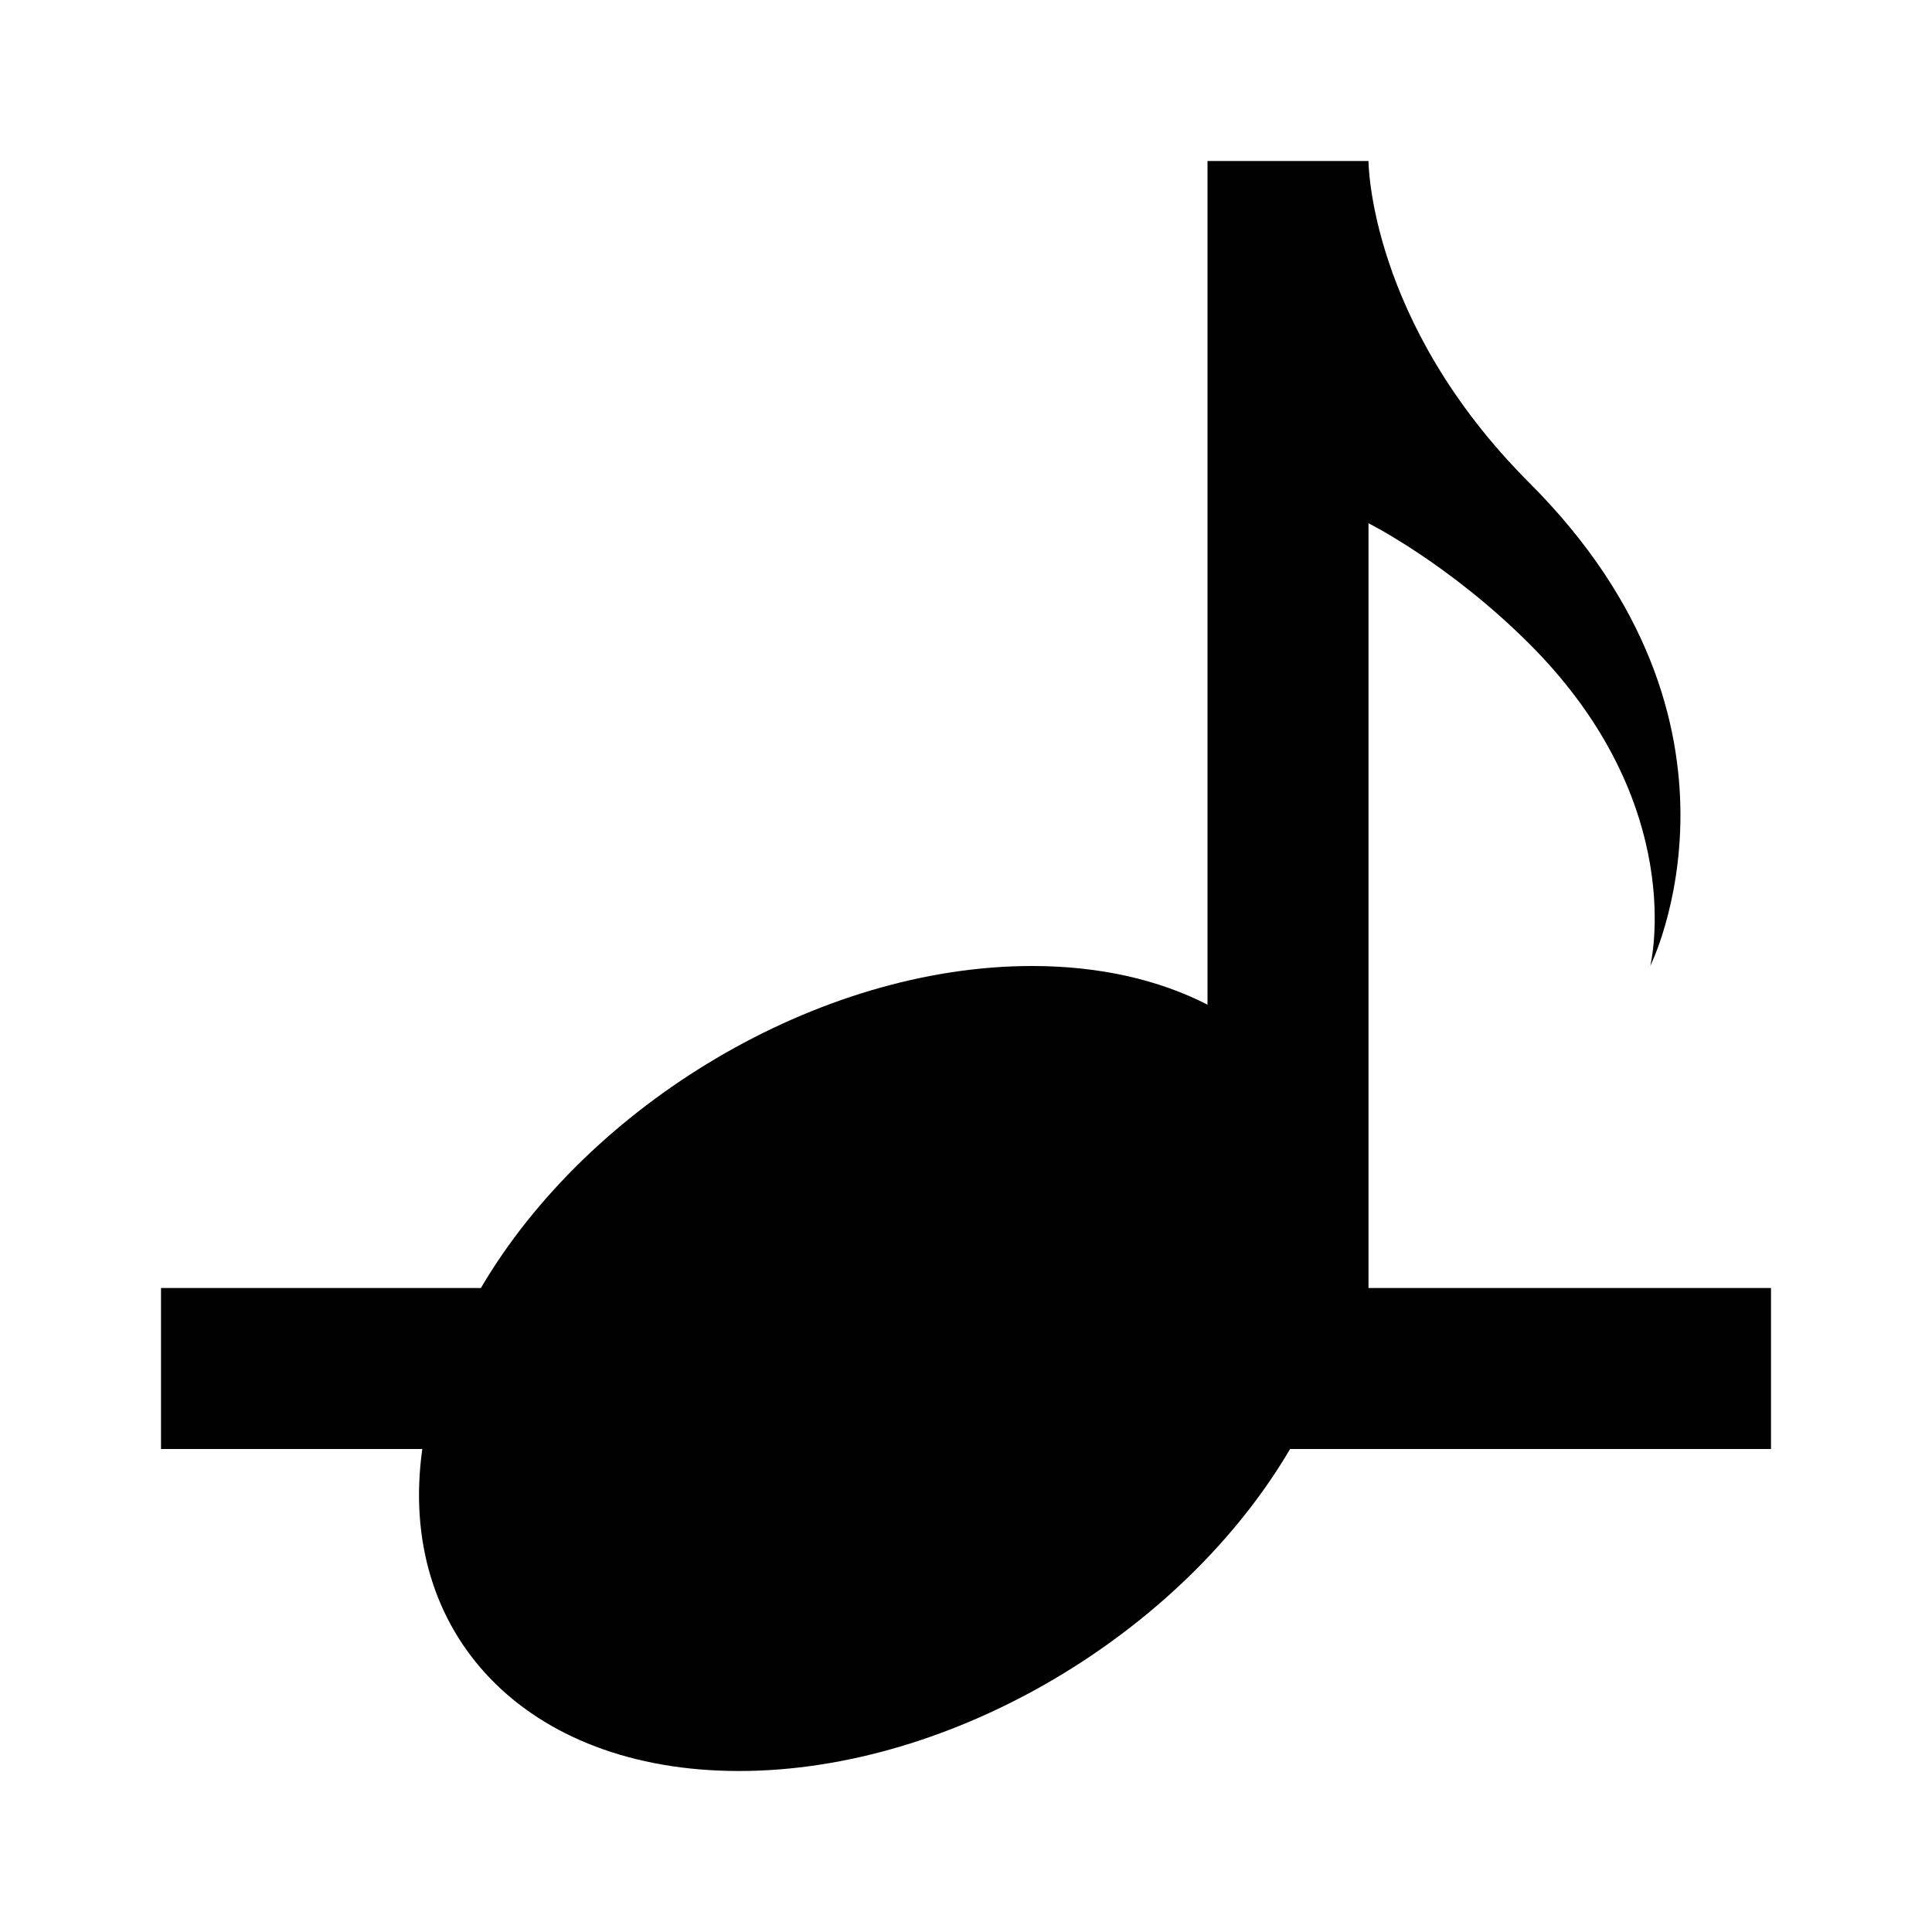
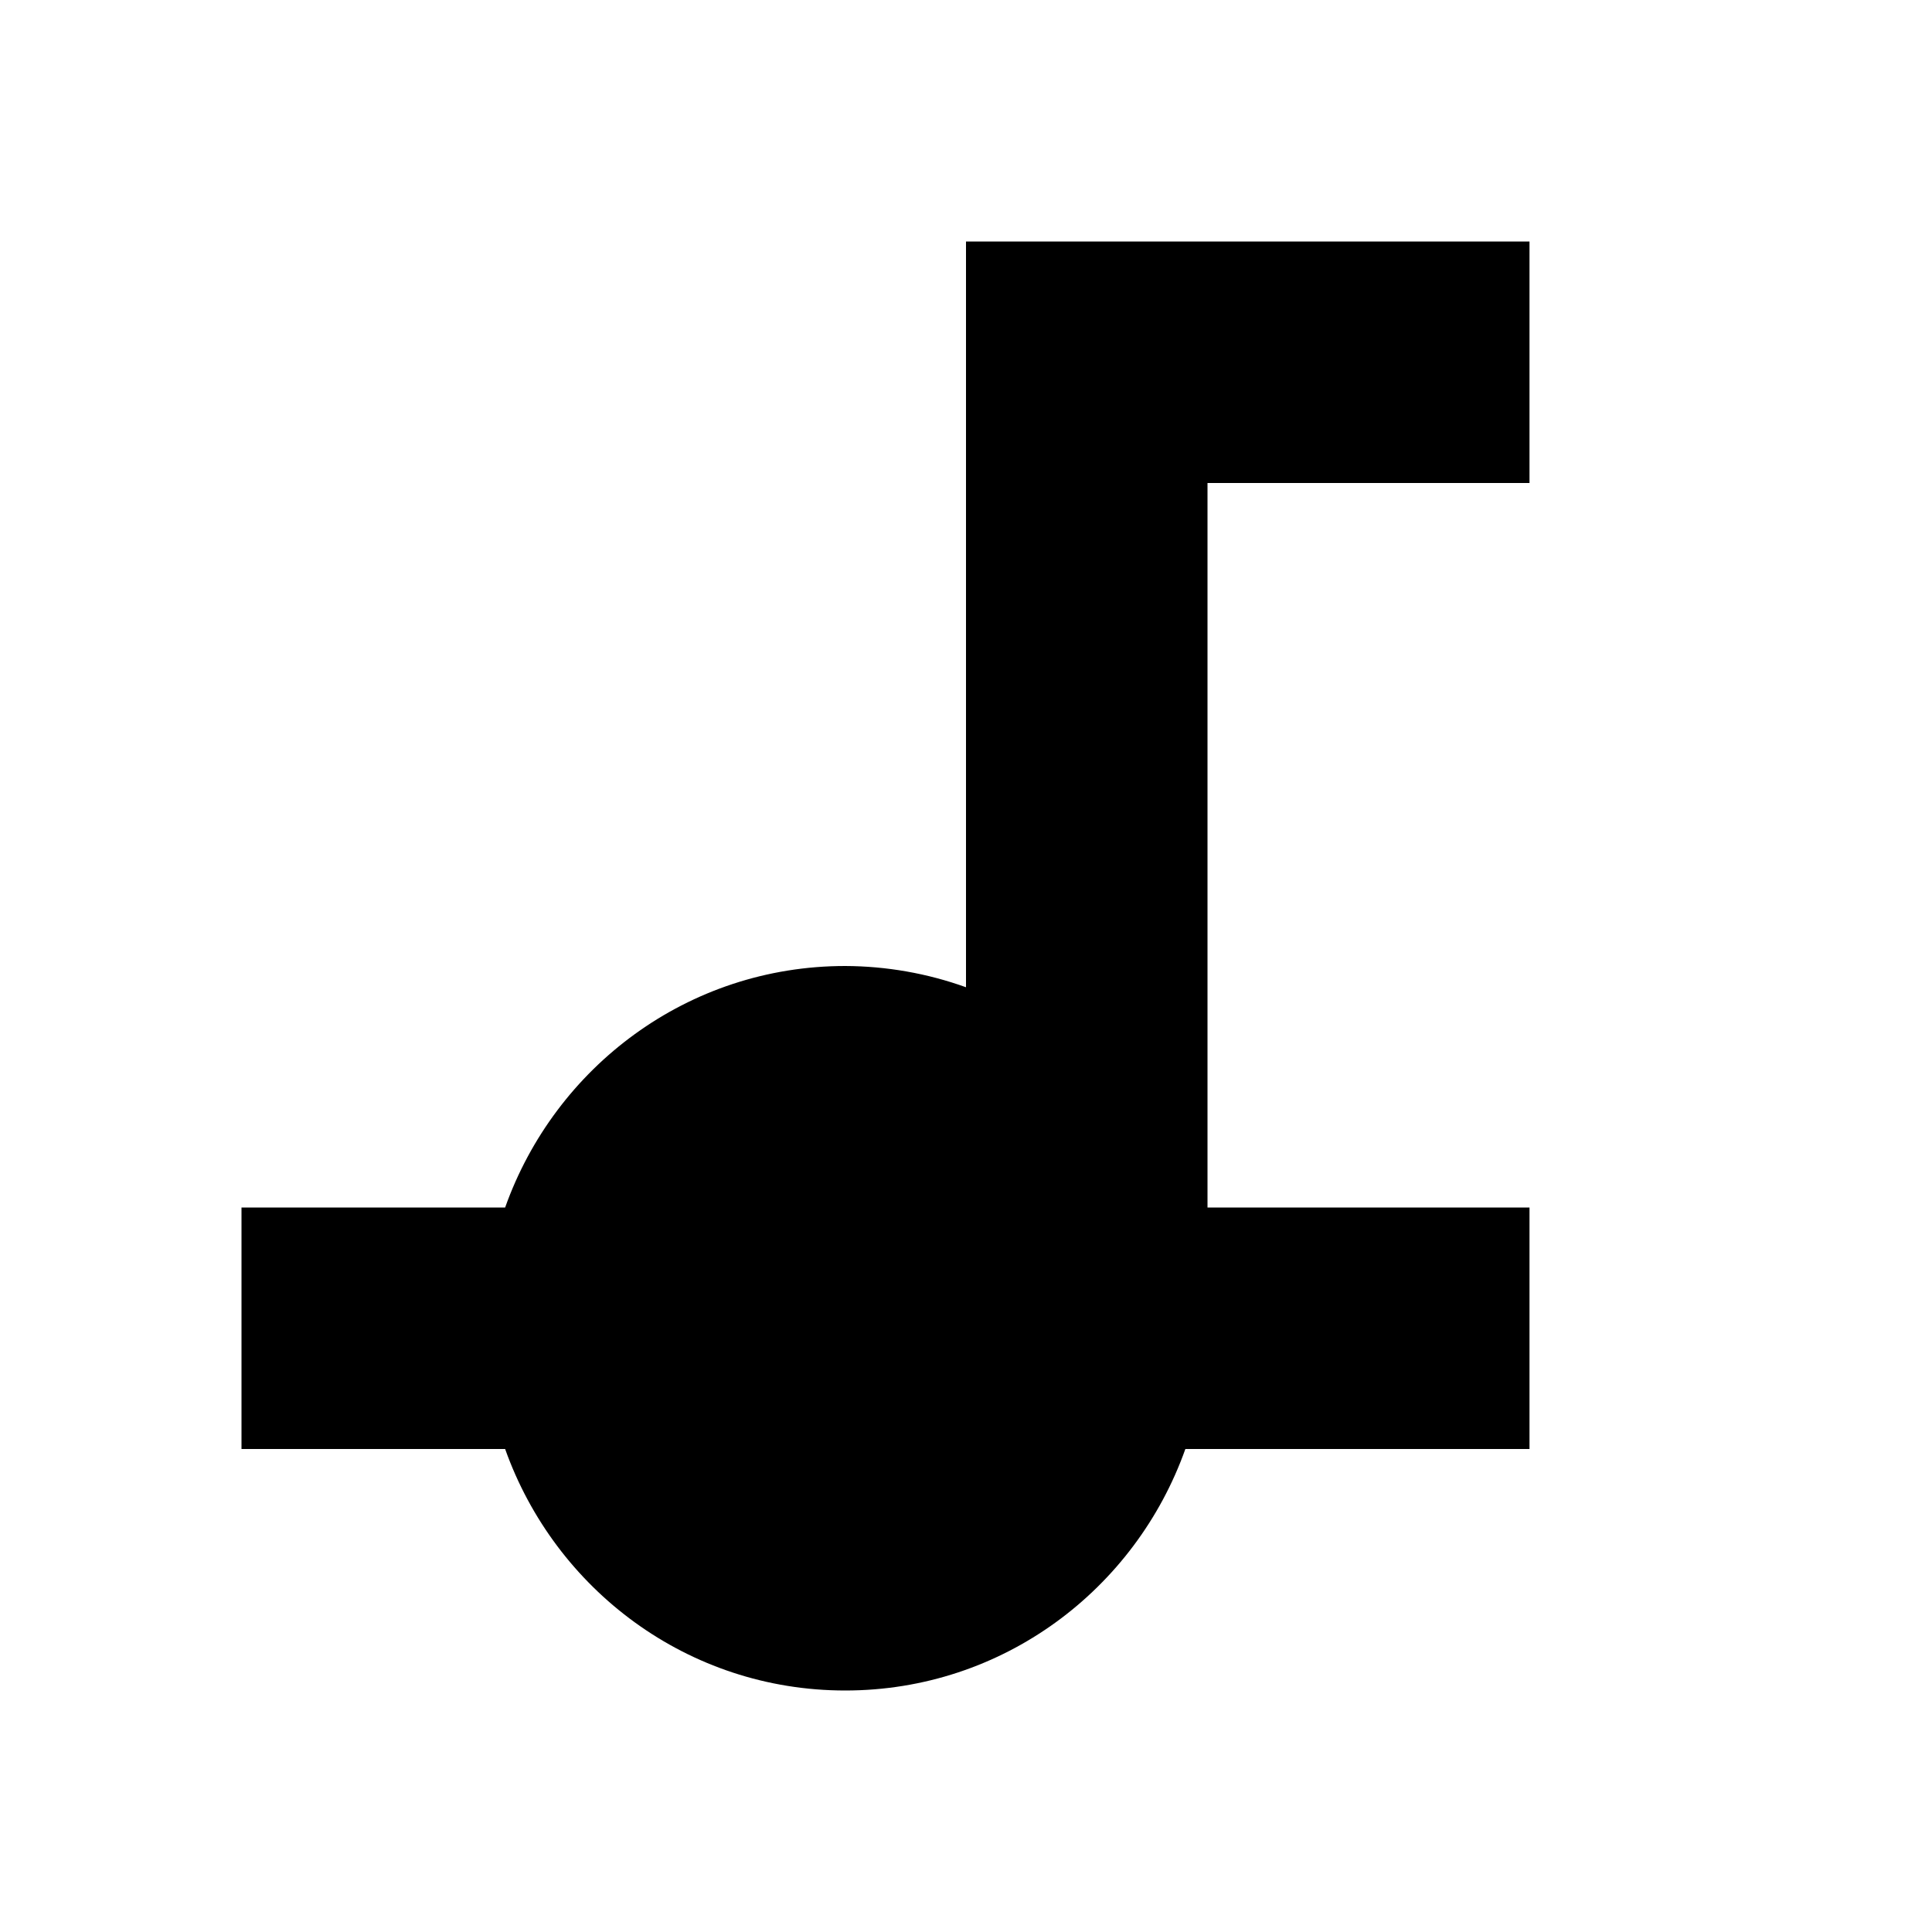
<svg xmlns="http://www.w3.org/2000/svg" version="1.1" baseProfile="full" width="24" height="24" viewBox="0 0 24.00 24.00" enable-background="new 0 0 24.00 24.00" xml:space="preserve">
-   <path fill="#000000" fill-opacity="0.996" stroke-width="0.2" stroke-linejoin="round" d="M 2,16L 5.974,16C 7.314,13.718 10.159,12 12.82,12C 13.662,12 14.398,12.172 15,12.48L 15,2L 17,2C 17,2 17,4 19,6C 22,9 20.5,12 20.5,12C 20.5,12 21,10 19,8C 18,7 17,6.5 17,6.5L 17,16L 22,16L 22,18L 16.026,18C 14.686,20.282 11.841,22 9.18,22C 6.519,22 4.925,20.282 5.246,18L 2,18L 2,16 Z " />
+   <path fill="#000000" fill-opacity="1" stroke-width="1.333" stroke-linejoin="miter" d="M 12,3L 12,12.264C 11.519,12.091 11.011,12.002 10.5,12C 8.543,12 6.895,13.256 6.275,15L 3,15L 3,18L 6.275,18C 6.895,19.744 8.543,21 10.5,21C 12.457,21 14.105,19.744 14.725,18L 19,18L 19,15L 15,15L 15,6L 19,6L 19,3L 12,3 Z " />
</svg>
